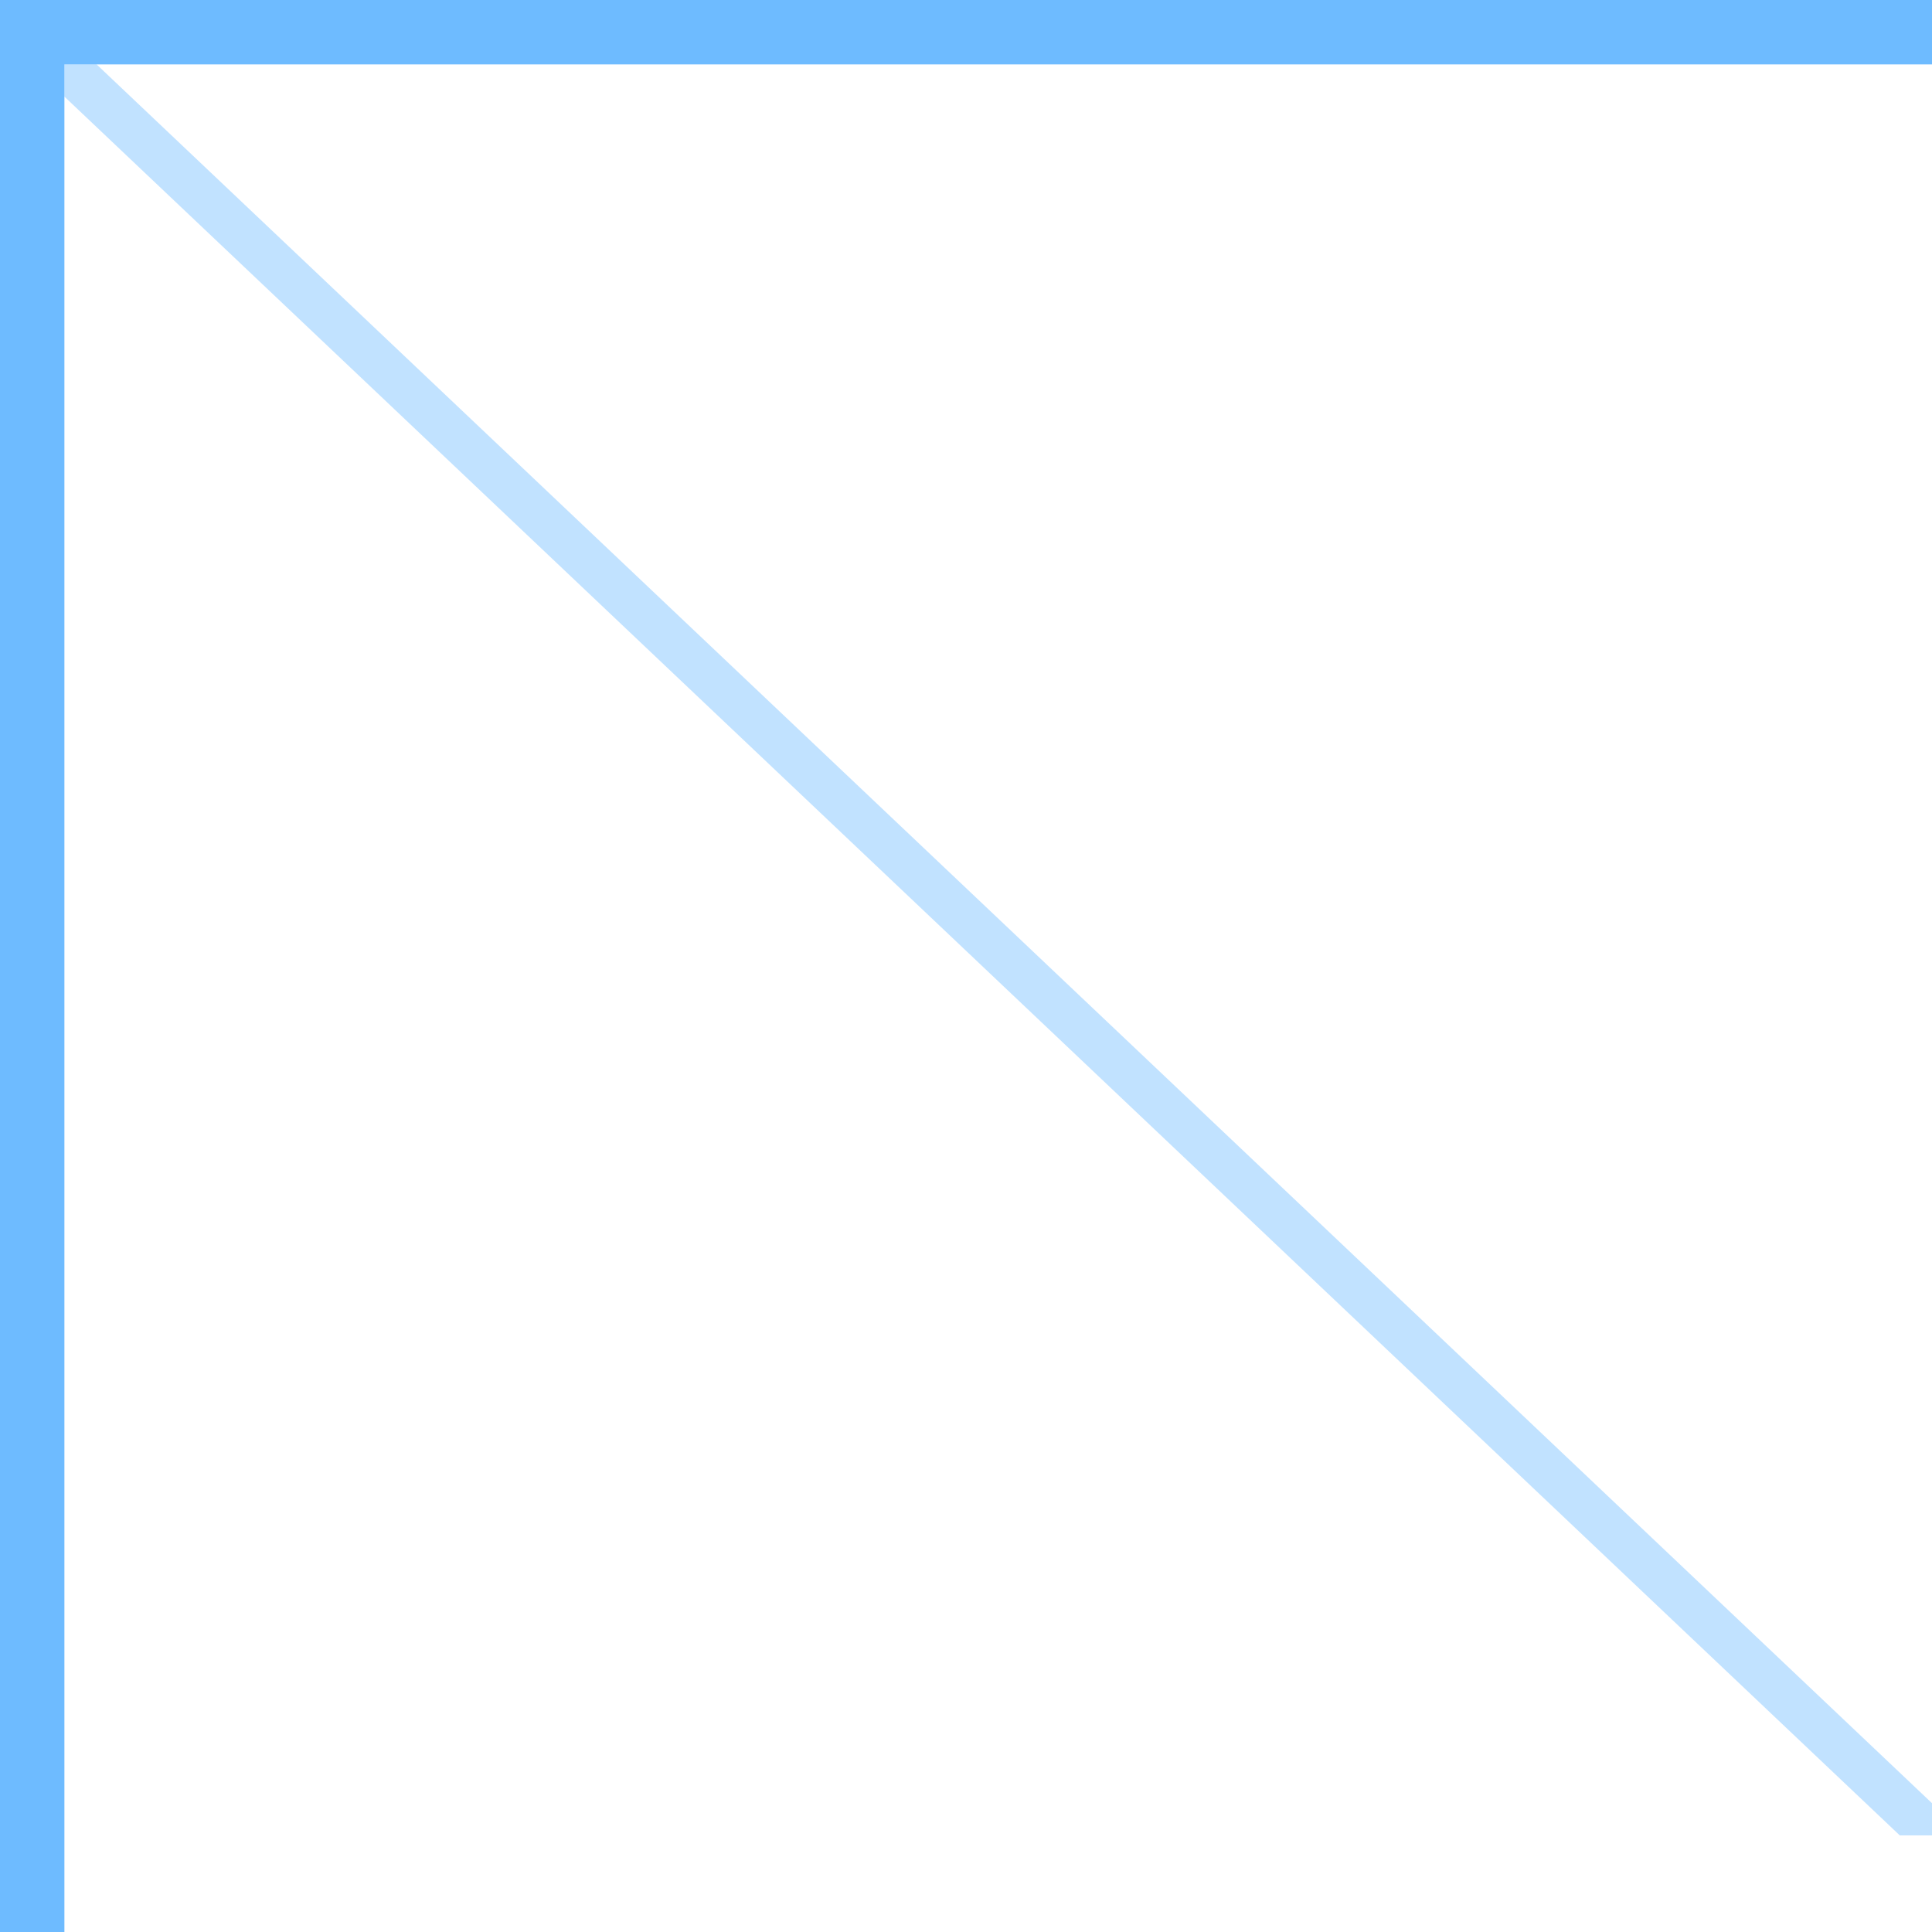
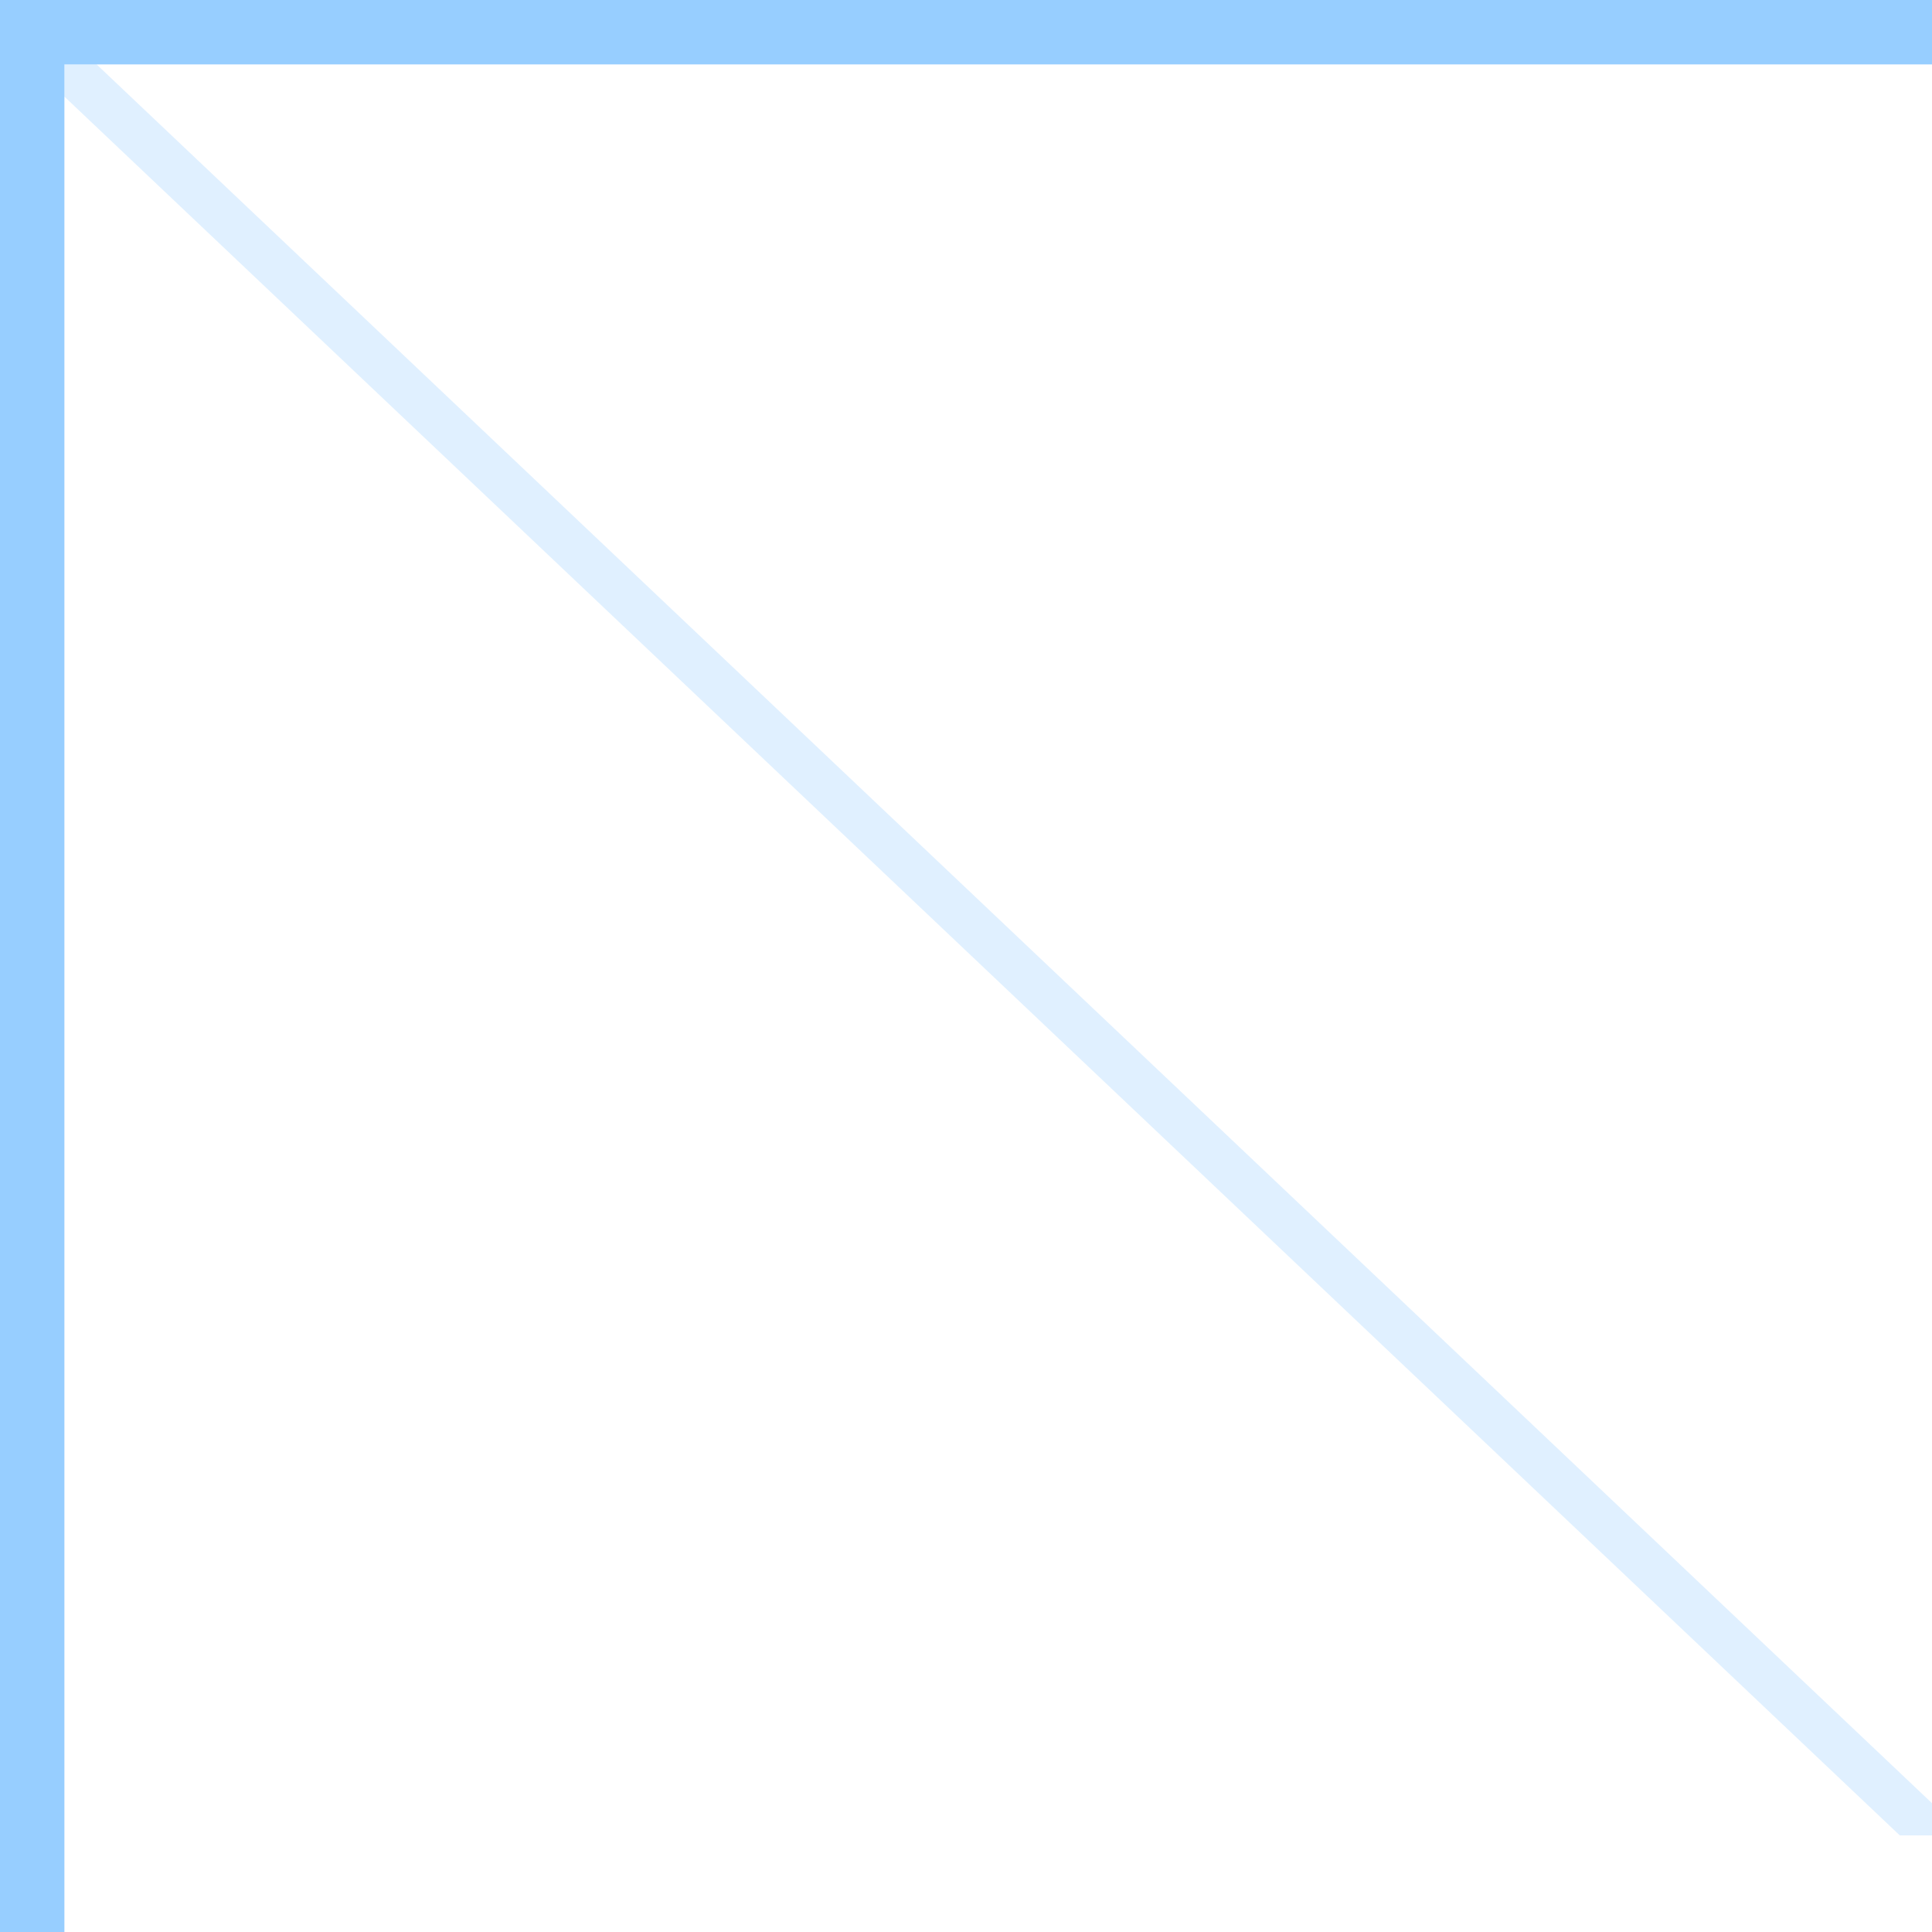
<svg xmlns="http://www.w3.org/2000/svg" viewBox="0 0 60 60">
-   <path d="M 0 60 V 0 L 60 0 L 60 2 L 2 2 L 2 60 l -2 0" fill="#319EFF" fill-opacity="0.7" />
-   <path d="M 2 3 V 2 L 3 2 L 60 56 L 60 57 L 59 57 L 2 3" fill="#319EFF" fill-opacity="0.3" />
+   <path d="M 0 60 V 0 L 60 0 L 60 2 L 2 2 L 2 60 l -2 0" fill="#319EFF" fill-opacity="0.5" />
+   <path d="M 2 3 V 2 L 3 2 L 60 56 L 60 57 L 59 57 L 2 3" fill="#319EFF" fill-opacity="0.15" />
</svg>
